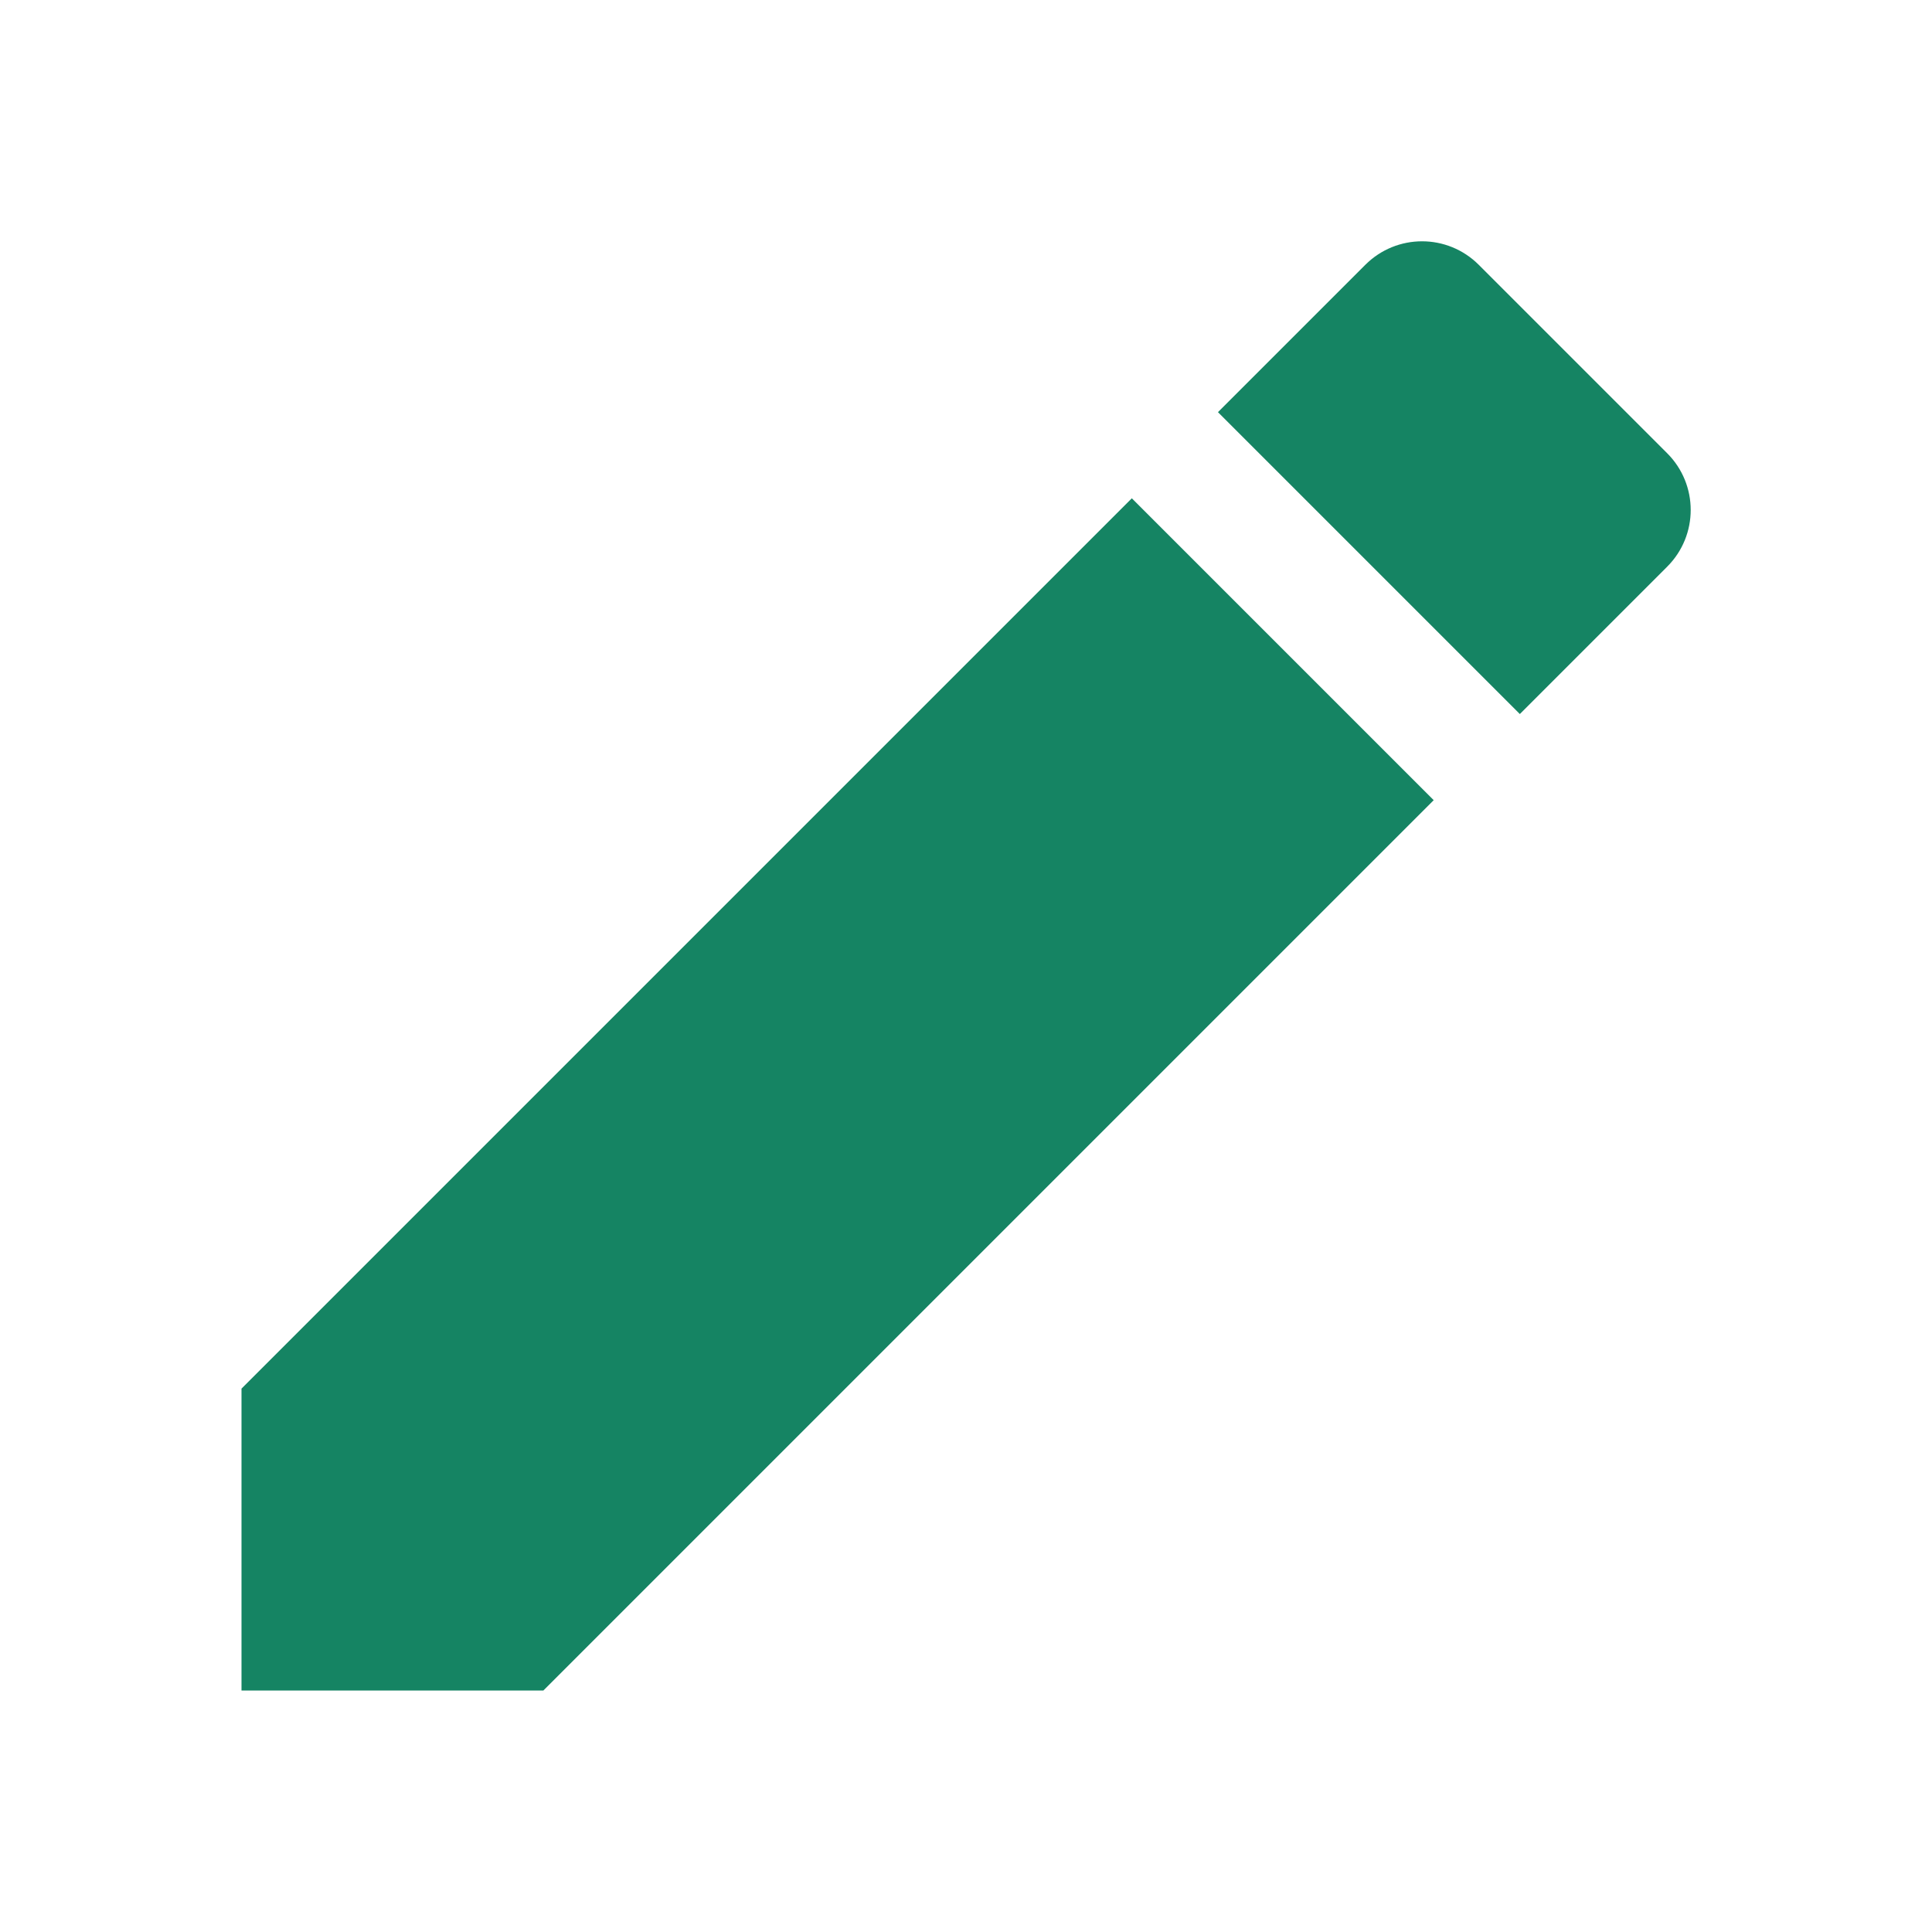
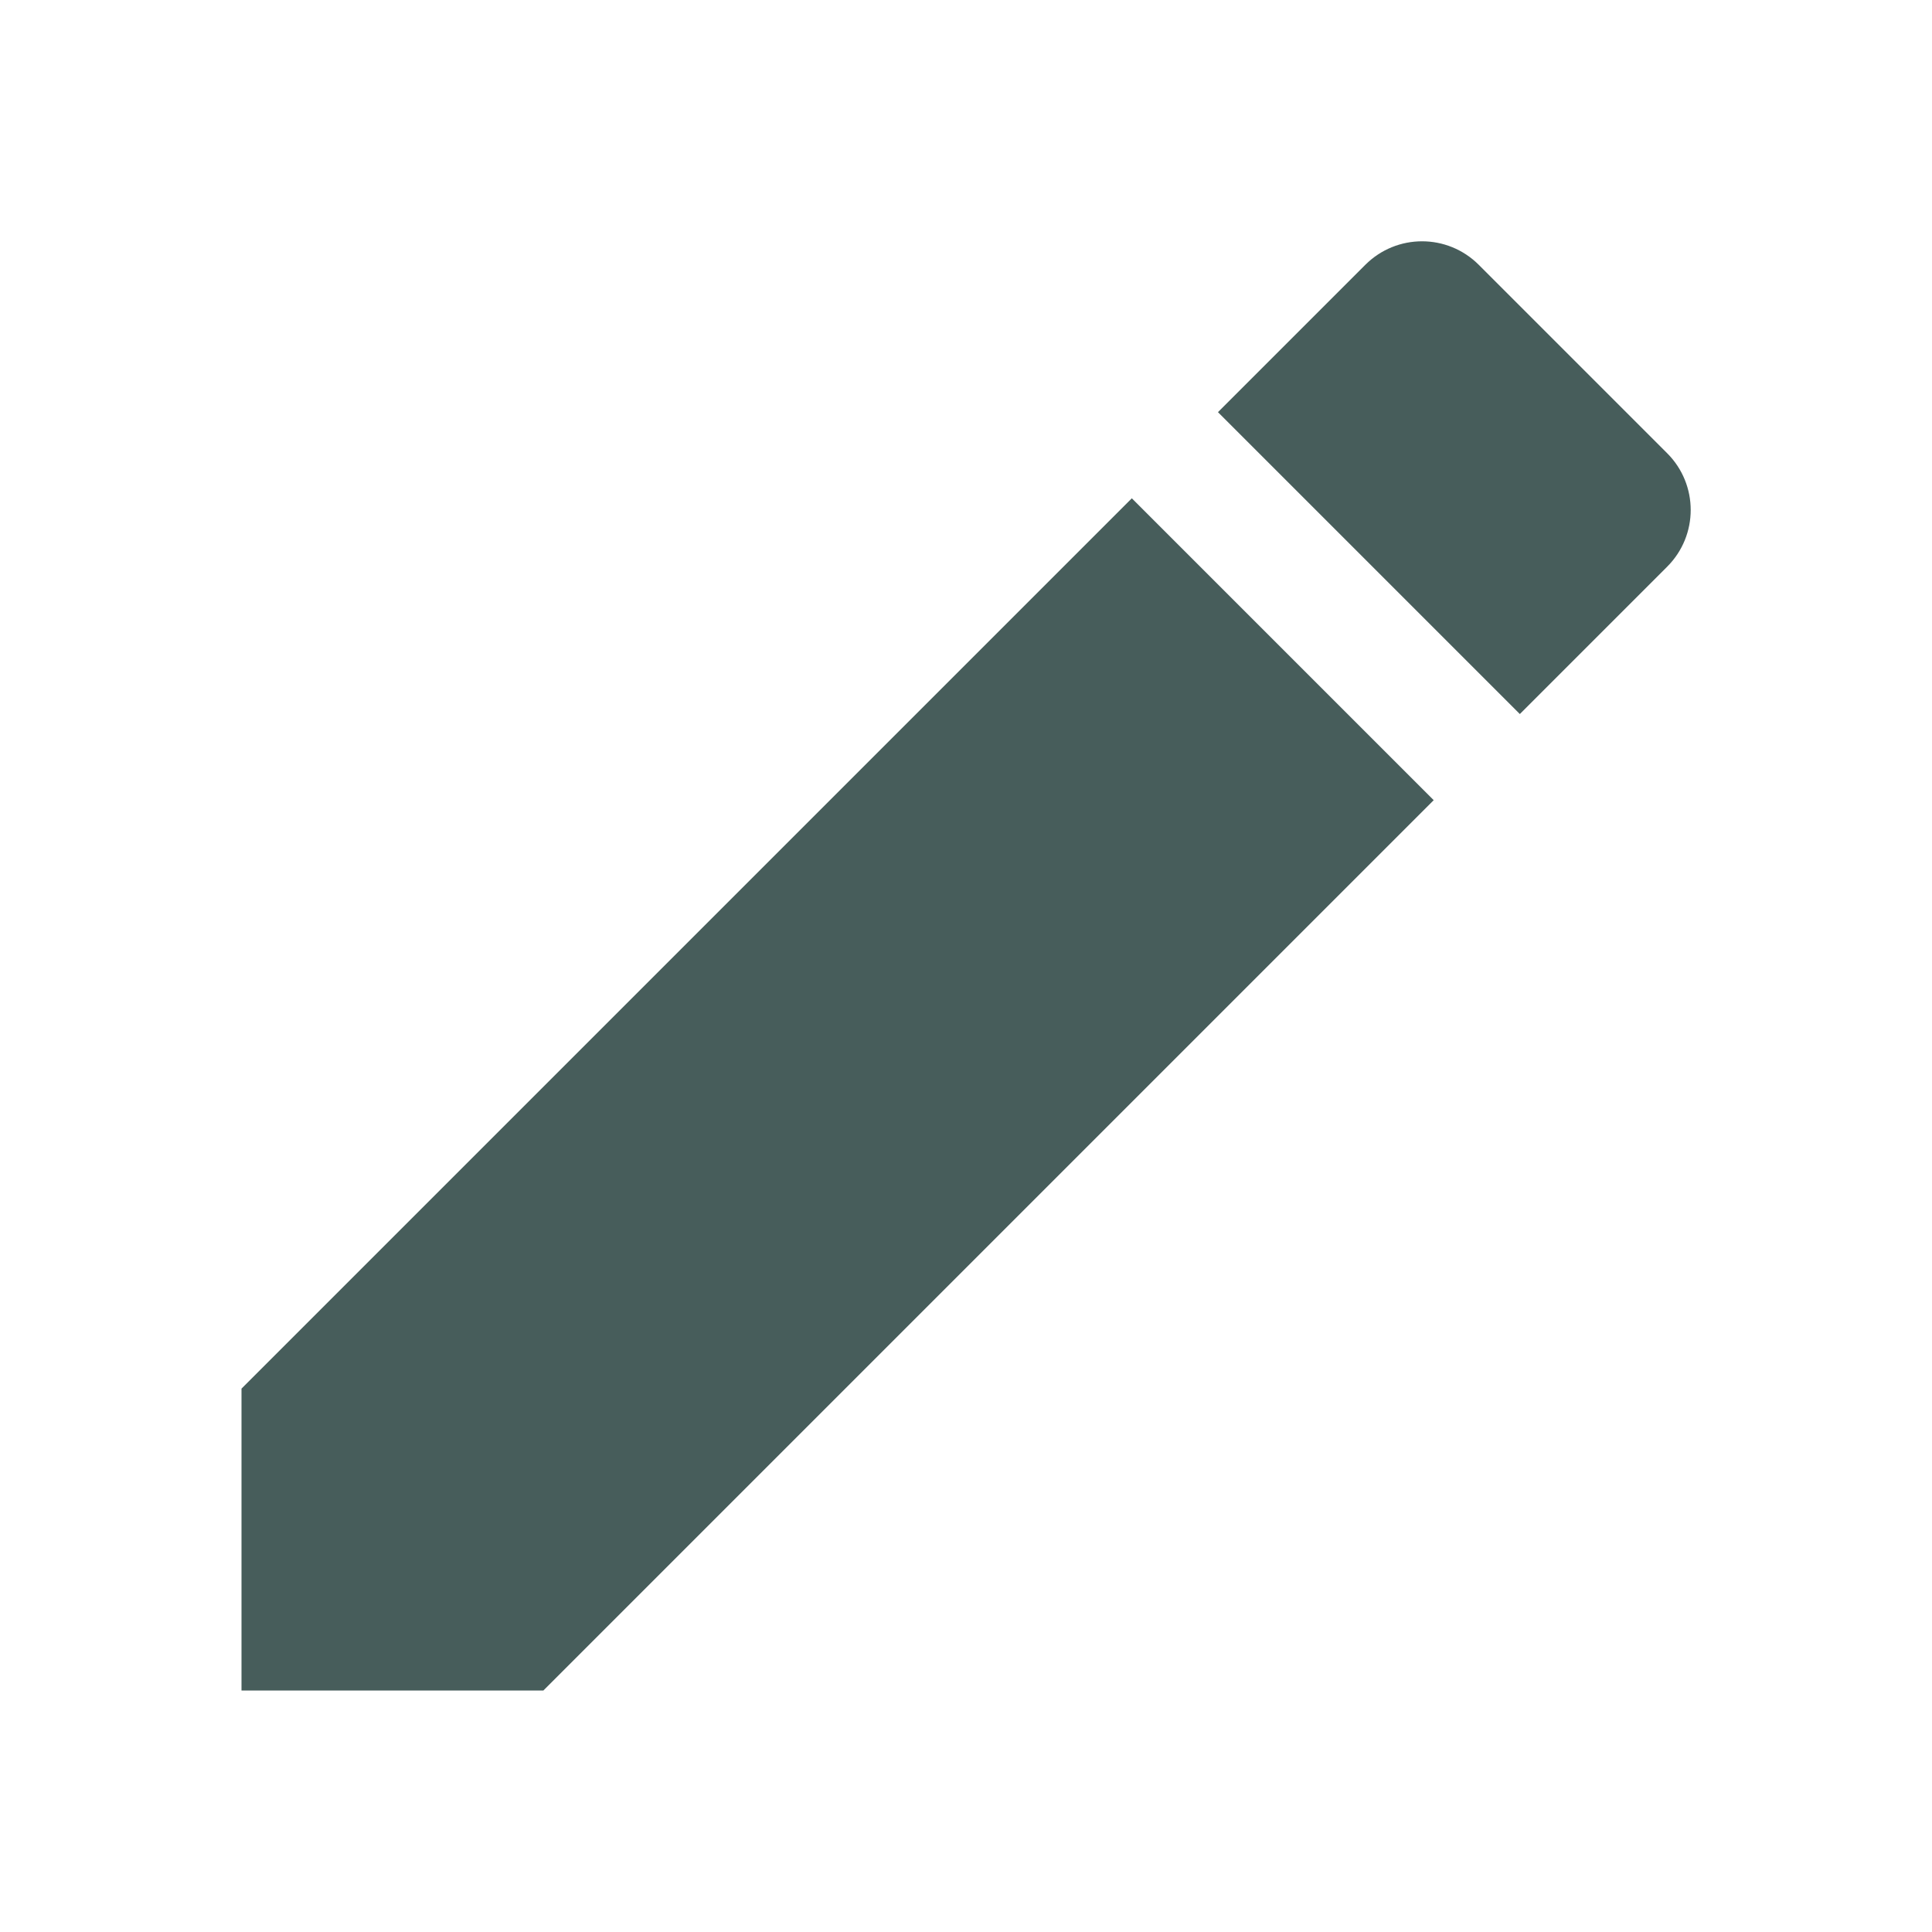
<svg xmlns="http://www.w3.org/2000/svg" width="24" height="24" viewBox="0 0 24 24" fill="none">
-   <path d="M3 17.25V21H6.75L17.81 9.94L14.06 6.19L3 17.25ZM20.71 7.04C21.1 6.65 21.1 6.02 20.71 5.63L18.37 3.29C17.98 2.9 17.35 2.9 16.96 3.29L15.13 5.12L18.88 8.87L20.71 7.04V7.04Z" fill="#158463" />
+   <path d="M3 17.25V21H6.75L17.81 9.94L14.06 6.19L3 17.25ZM20.71 7.04C21.1 6.65 21.1 6.02 20.71 5.63L18.37 3.29C17.98 2.9 17.35 2.9 16.96 3.29L15.13 5.12L18.88 8.87L20.71 7.04V7.04Z" fill="#475d5b" />
</svg>
